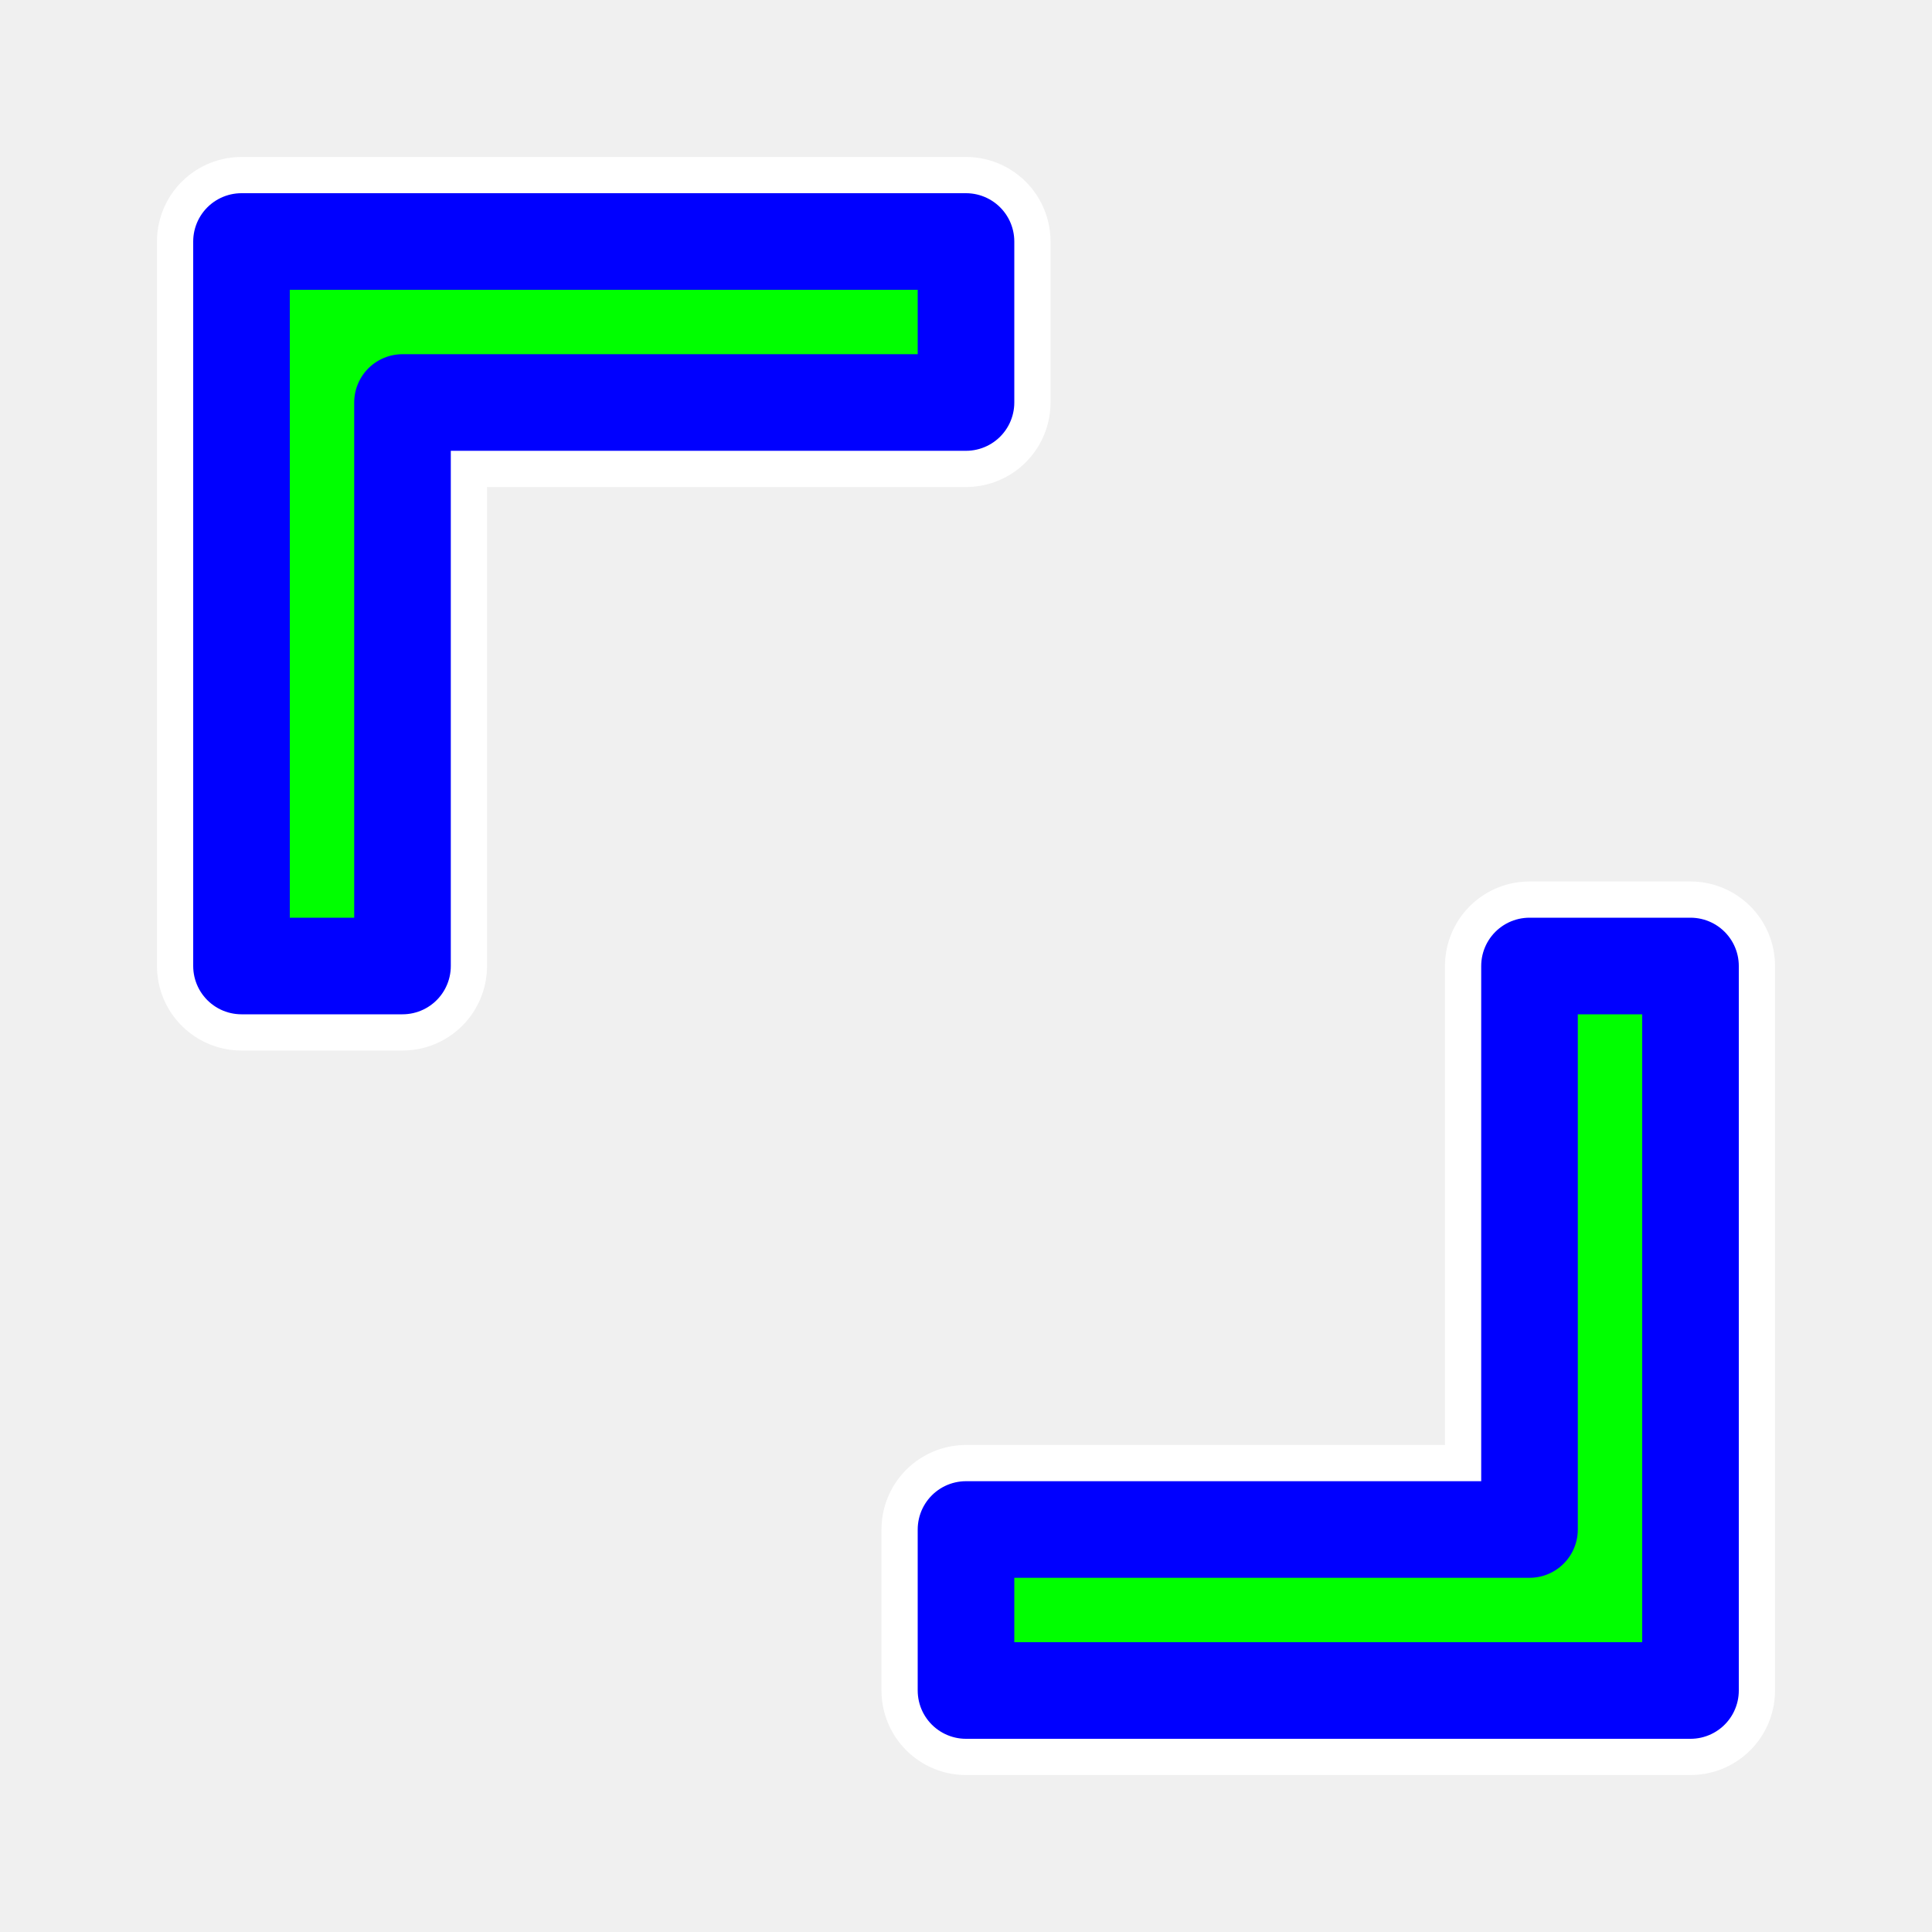
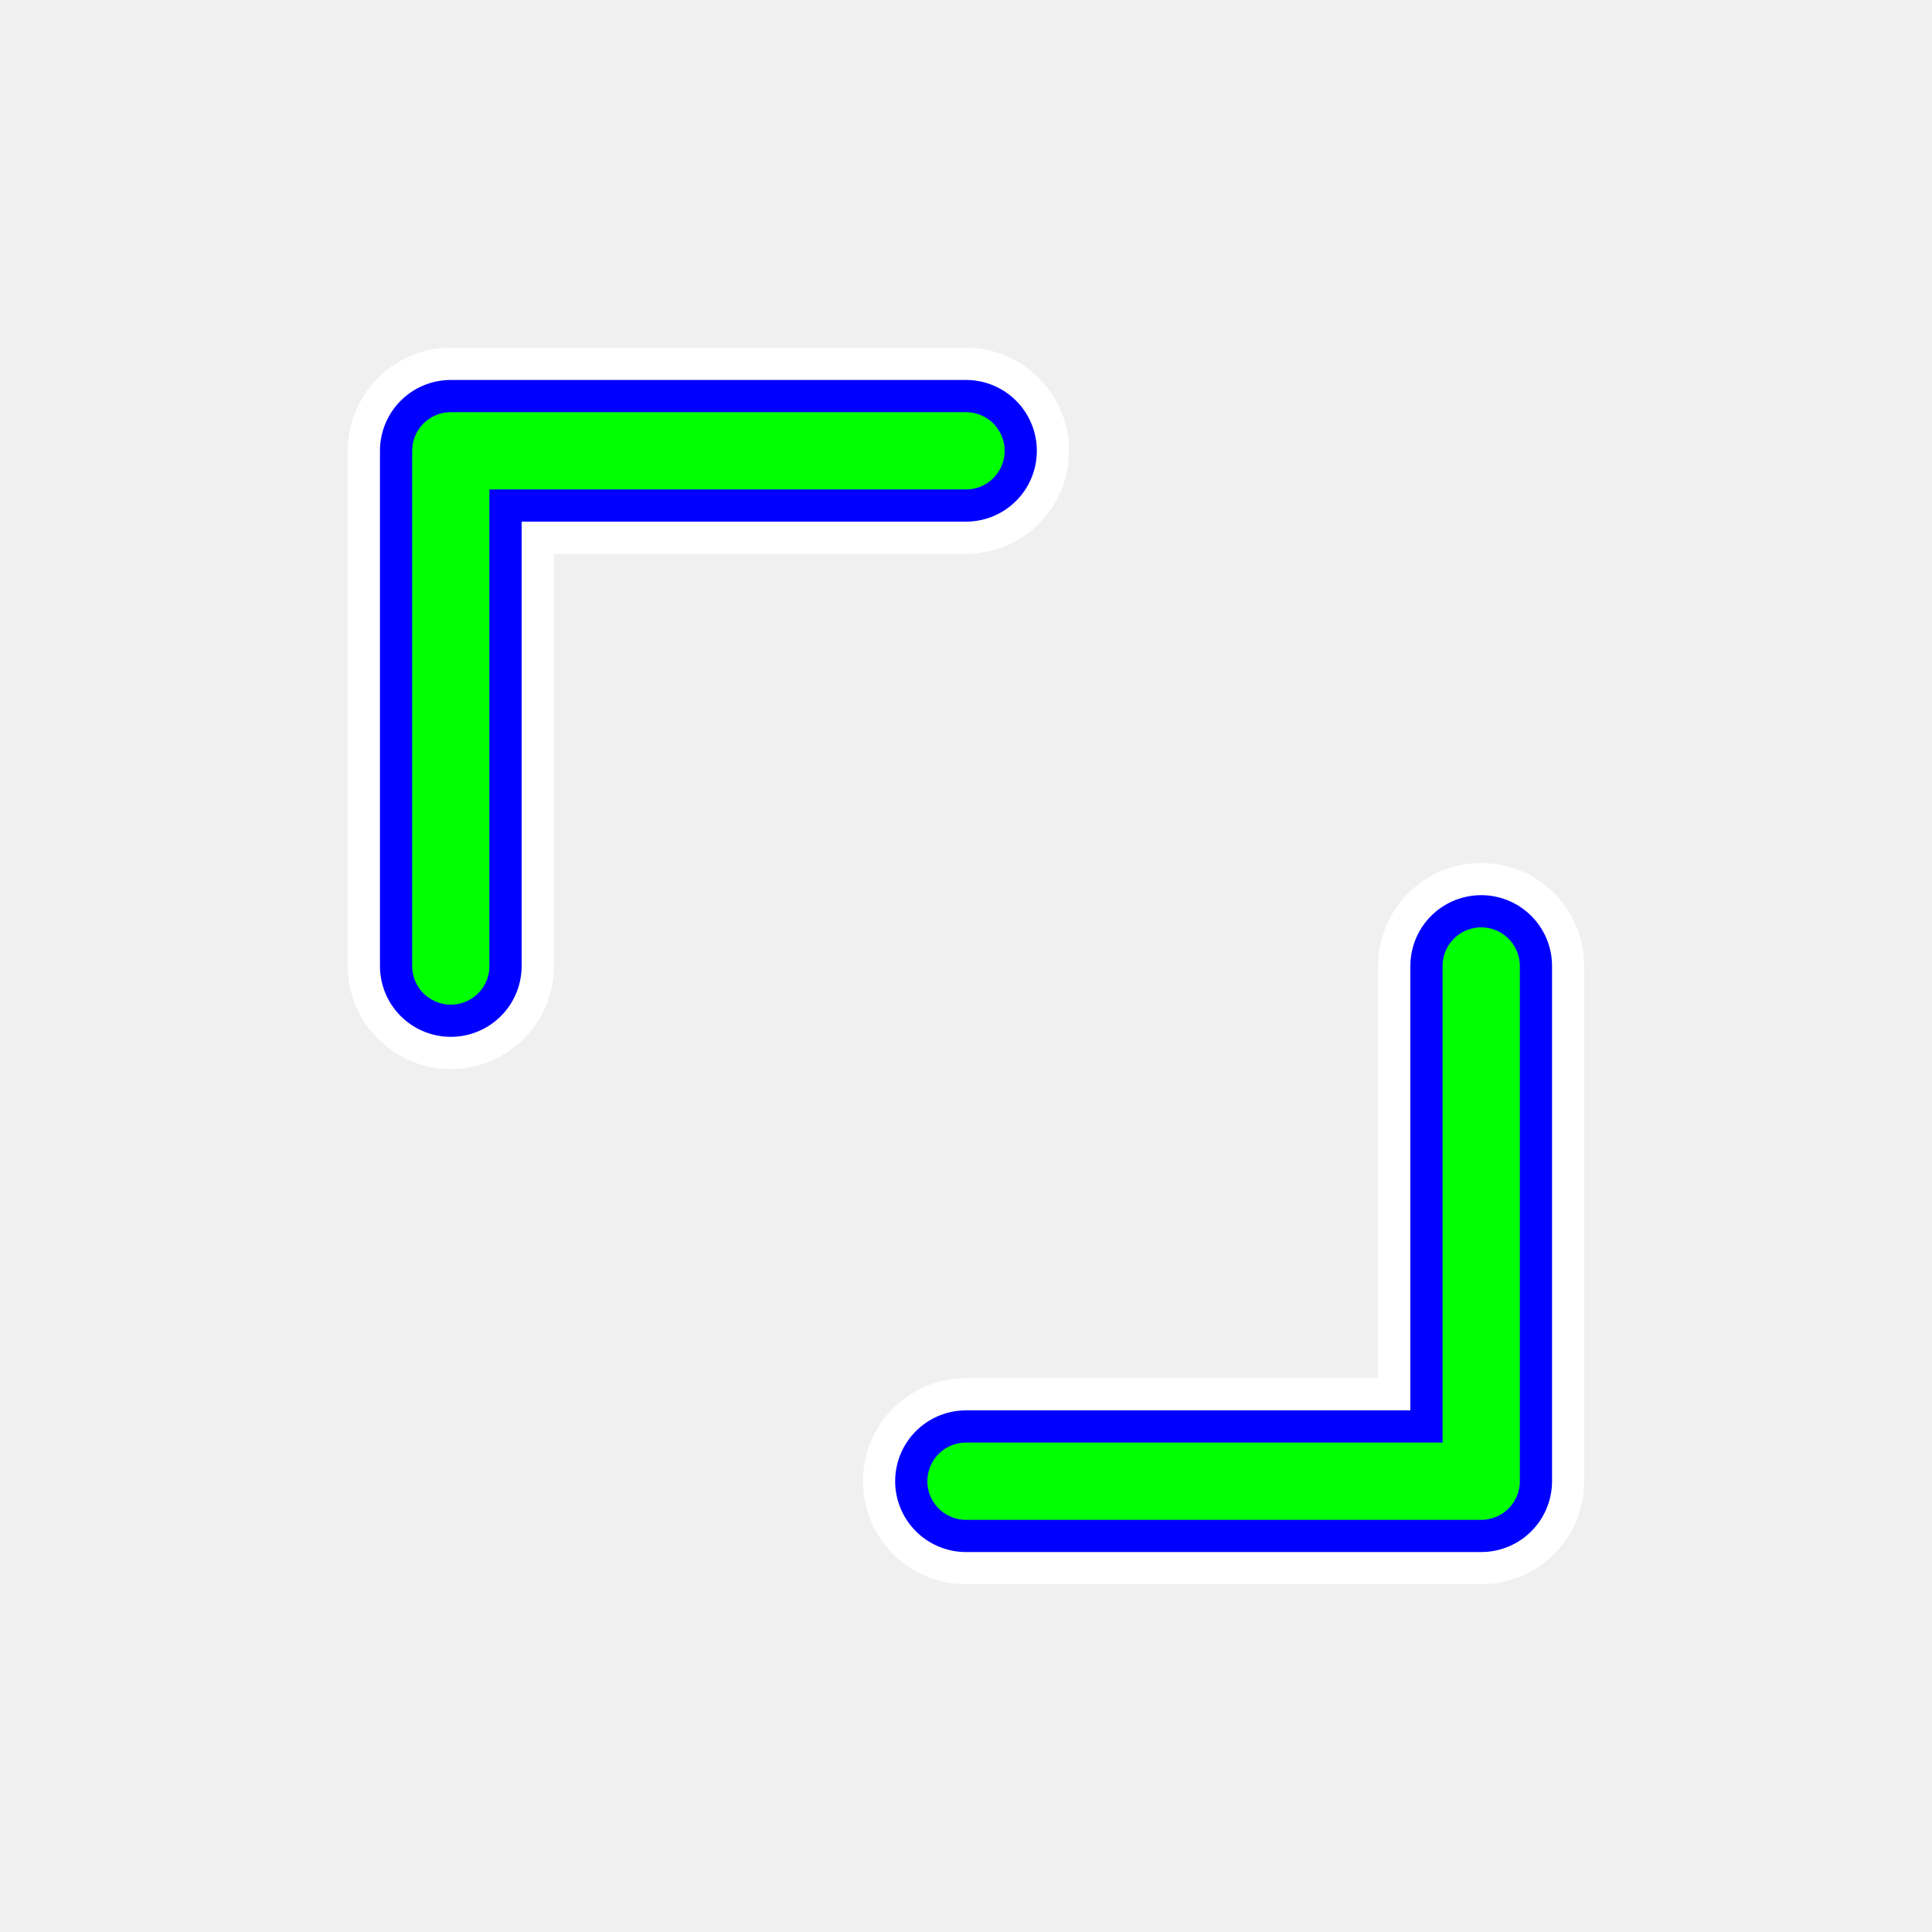
<svg xmlns="http://www.w3.org/2000/svg" width="257" height="257" viewBox="0 0 24 24">
-   <g fill="none" stroke-linejoin="round" stroke-linecap="round" transform="rotate(90, 12, 12)">
-     <path fill="#FFFFFF" stroke="#FFFFFF" stroke-width="2.1" d="M5 12H3v9h9v-2H5zm7-7h7v7h2V3h-9z" />
-     <path fill="#00FF00" stroke="#0000FF" stroke-width="1.2" d="M5 12H3v9h9v-2H5zm7-7h7v7h2V3h-9z" />
+   <g fill="none" stroke-linejoin="round" stroke-linecap="round" transform="translate(12, 12) rotate(90) scale(0.8) translate(-12, -12)">
+     <path stroke="#FFFFFF" stroke-width="3.2" d="M 4 12 V 20 H 12 M 12 4 H 20 V 12" />
+     <path stroke="#0000FF" stroke-width="2.2" d="M 4 12 V 20 H 12 M 12 4 H 20 V 12" />
+     <path stroke="#00FF00" stroke-width="1.2" d="M 4 12 V 20 H 12 M 12 4 H 20 V 12" />
  </g>
</svg>
